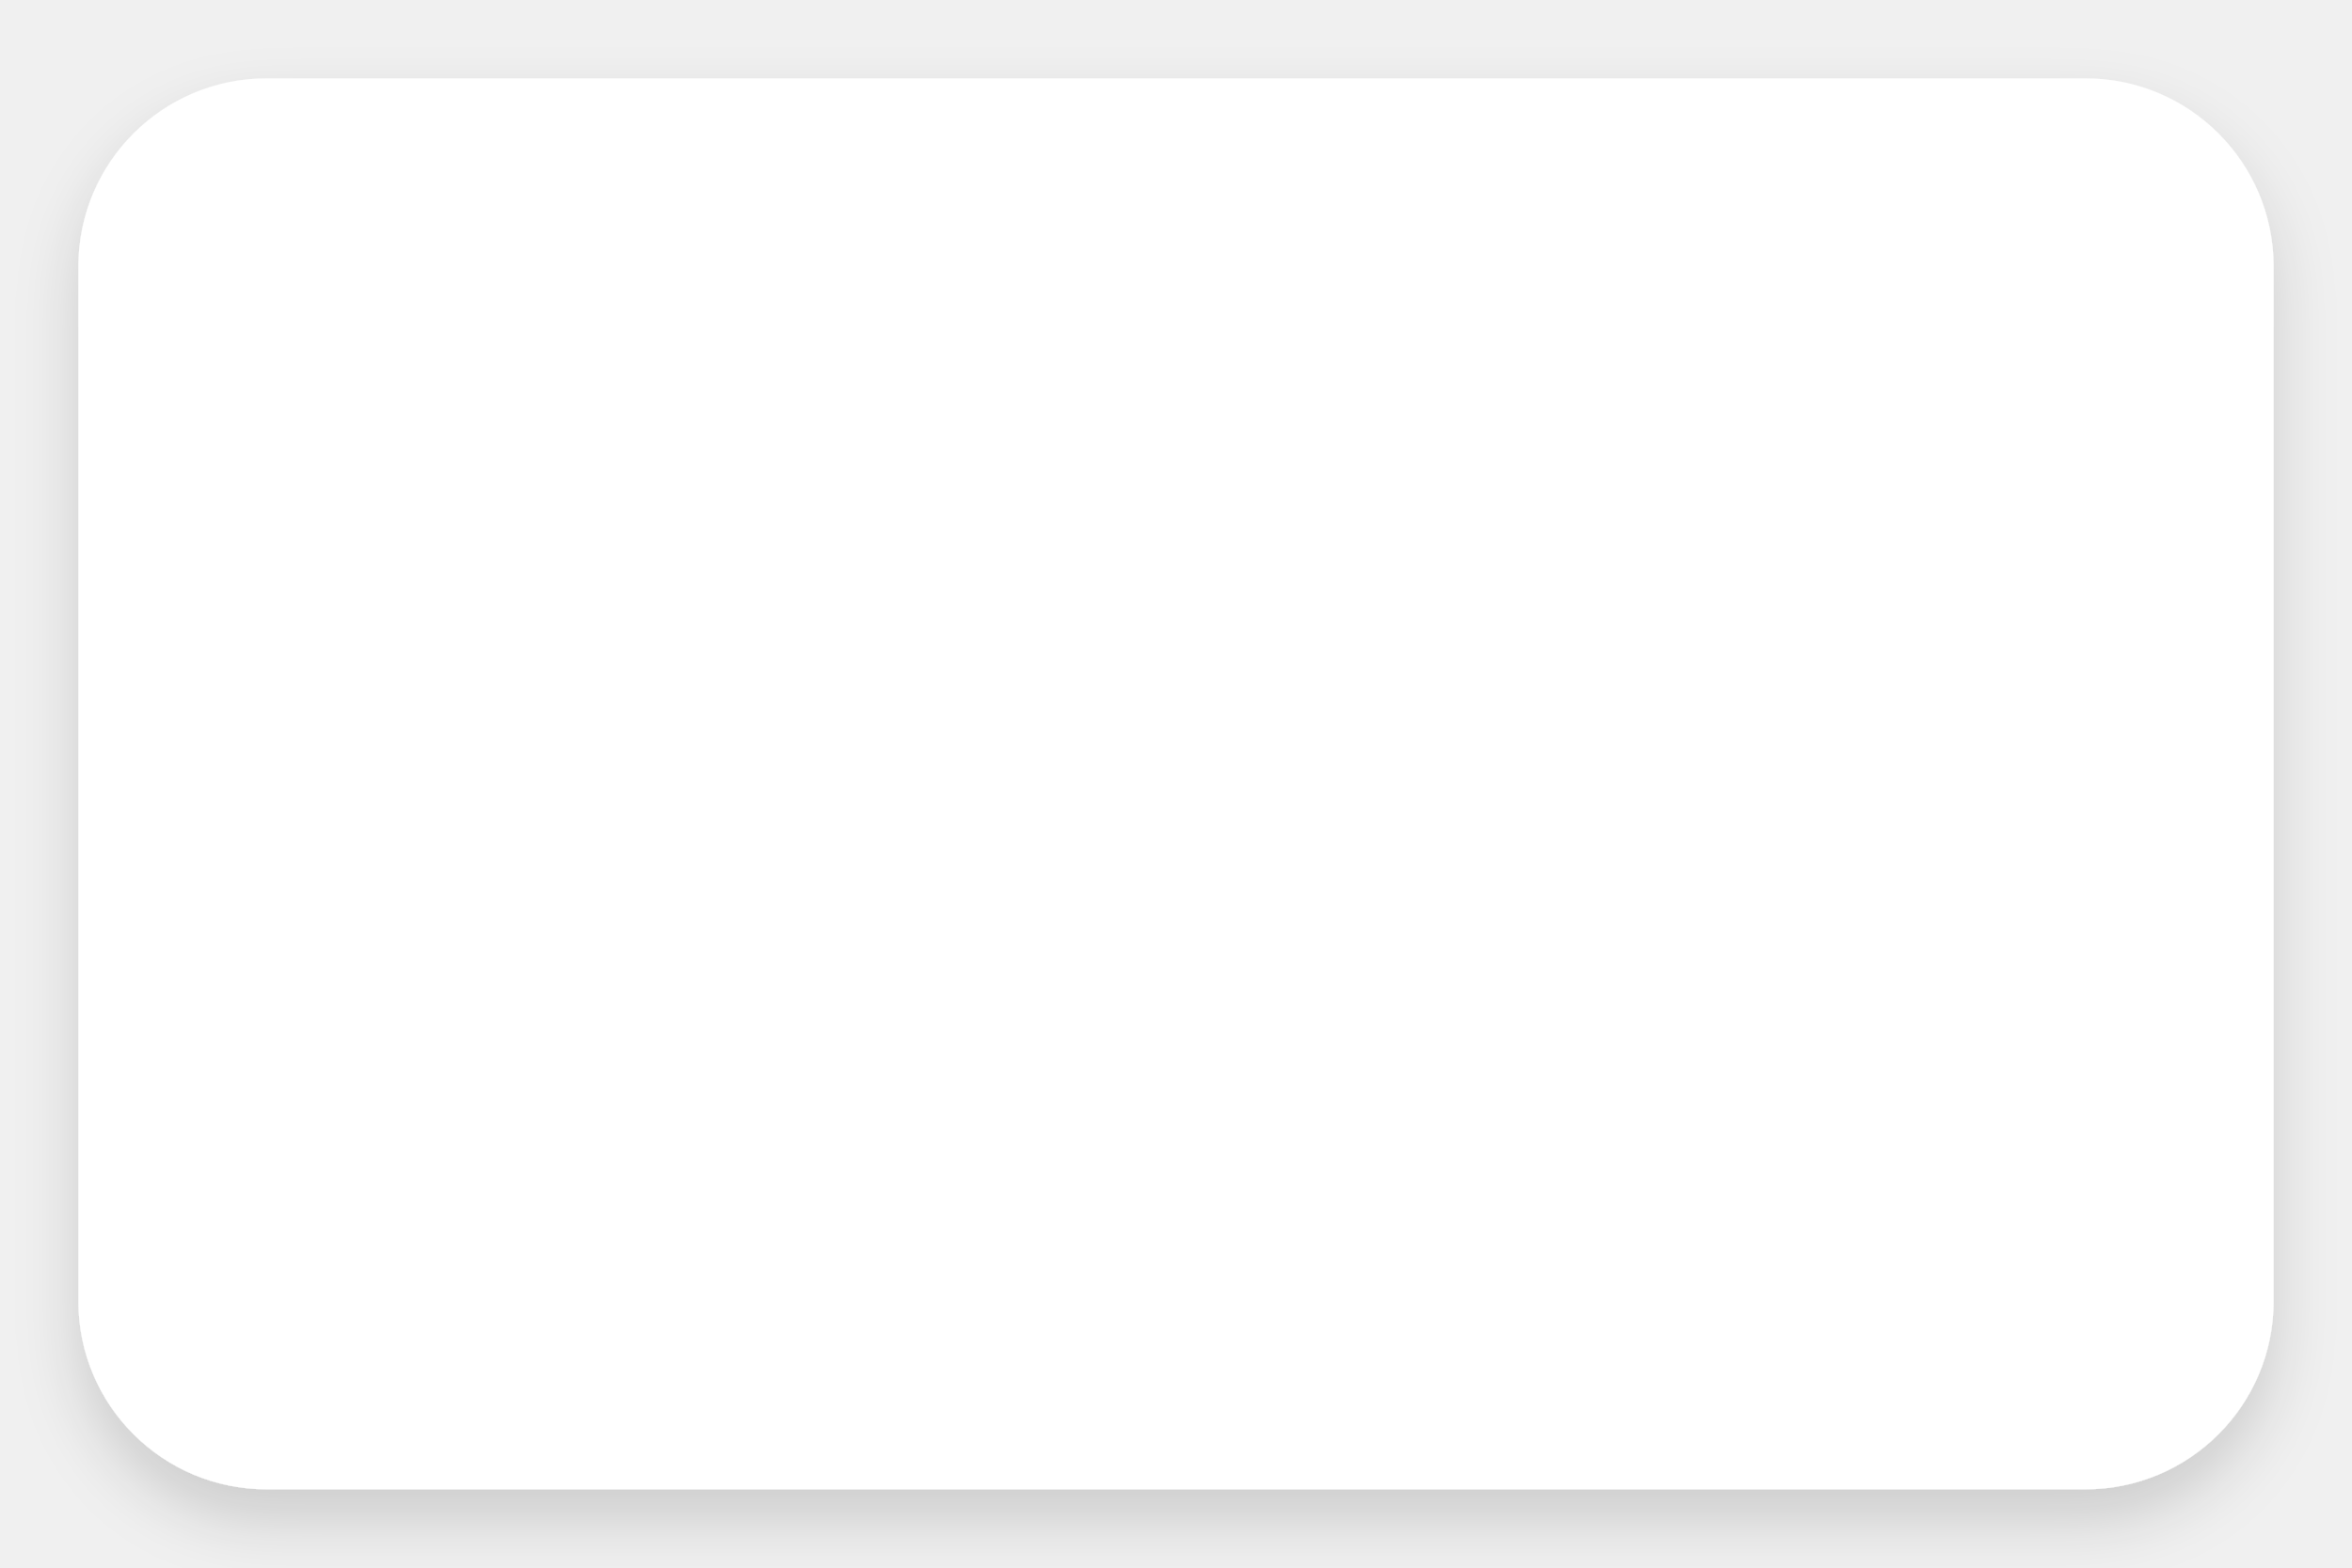
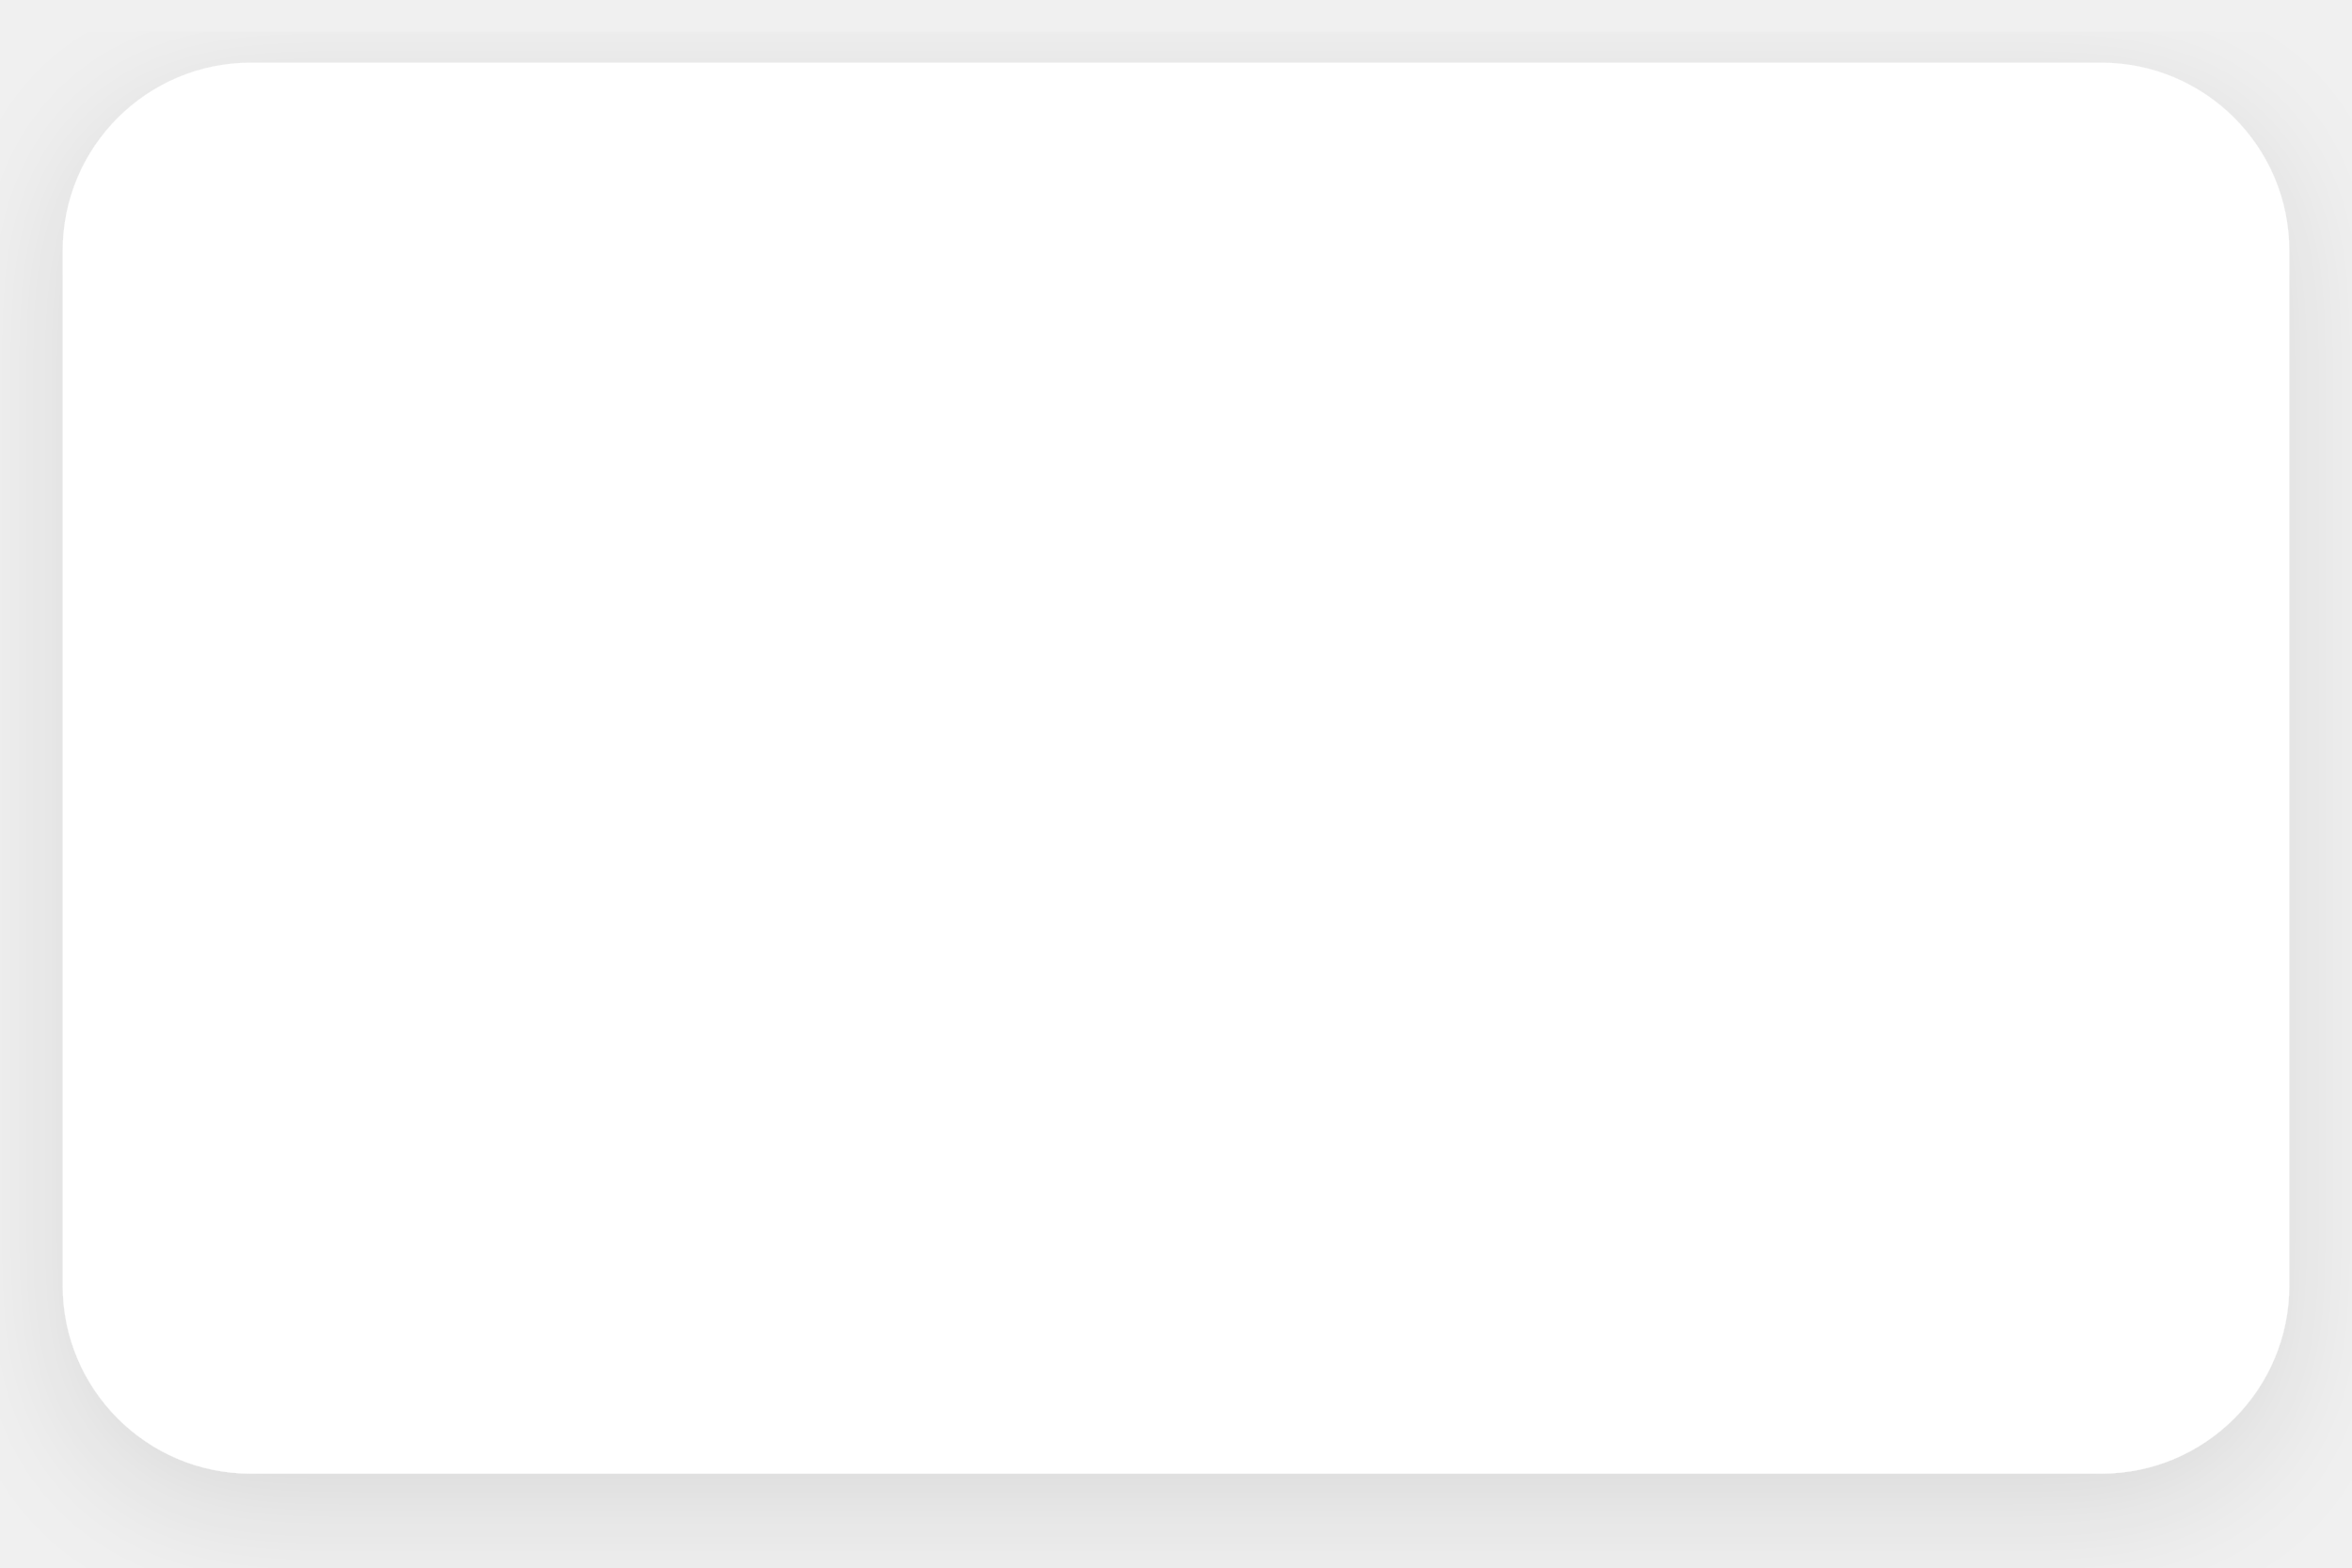
<svg xmlns="http://www.w3.org/2000/svg" viewBox="0 0 300 200">
  <defs>
-     <filter id="soft-shadow" x="-50%" y="-50%" width="200%" height="200%">
-       <feDropShadow dx="0" dy="4" stdDeviation="4" flood-color="#000000" flood-opacity="0.15" />
+     <filter id="soft-shadow">
+       <feDropShadow dx="0" dy="4" stdDeviation="8" flood-color="#000000" flood-opacity="0.1" />
    </filter>
  </defs>
-   <rect x="10" y="10" width="280" height="180" rx="24" ry="24" fill="white" filter="url(#soft-shadow)" />
+   <rect x="8" y="8" width="284" height="180" rx="24" ry="24" fill="#FFFFFF" filter="url(#soft-shadow)" />
</svg>
